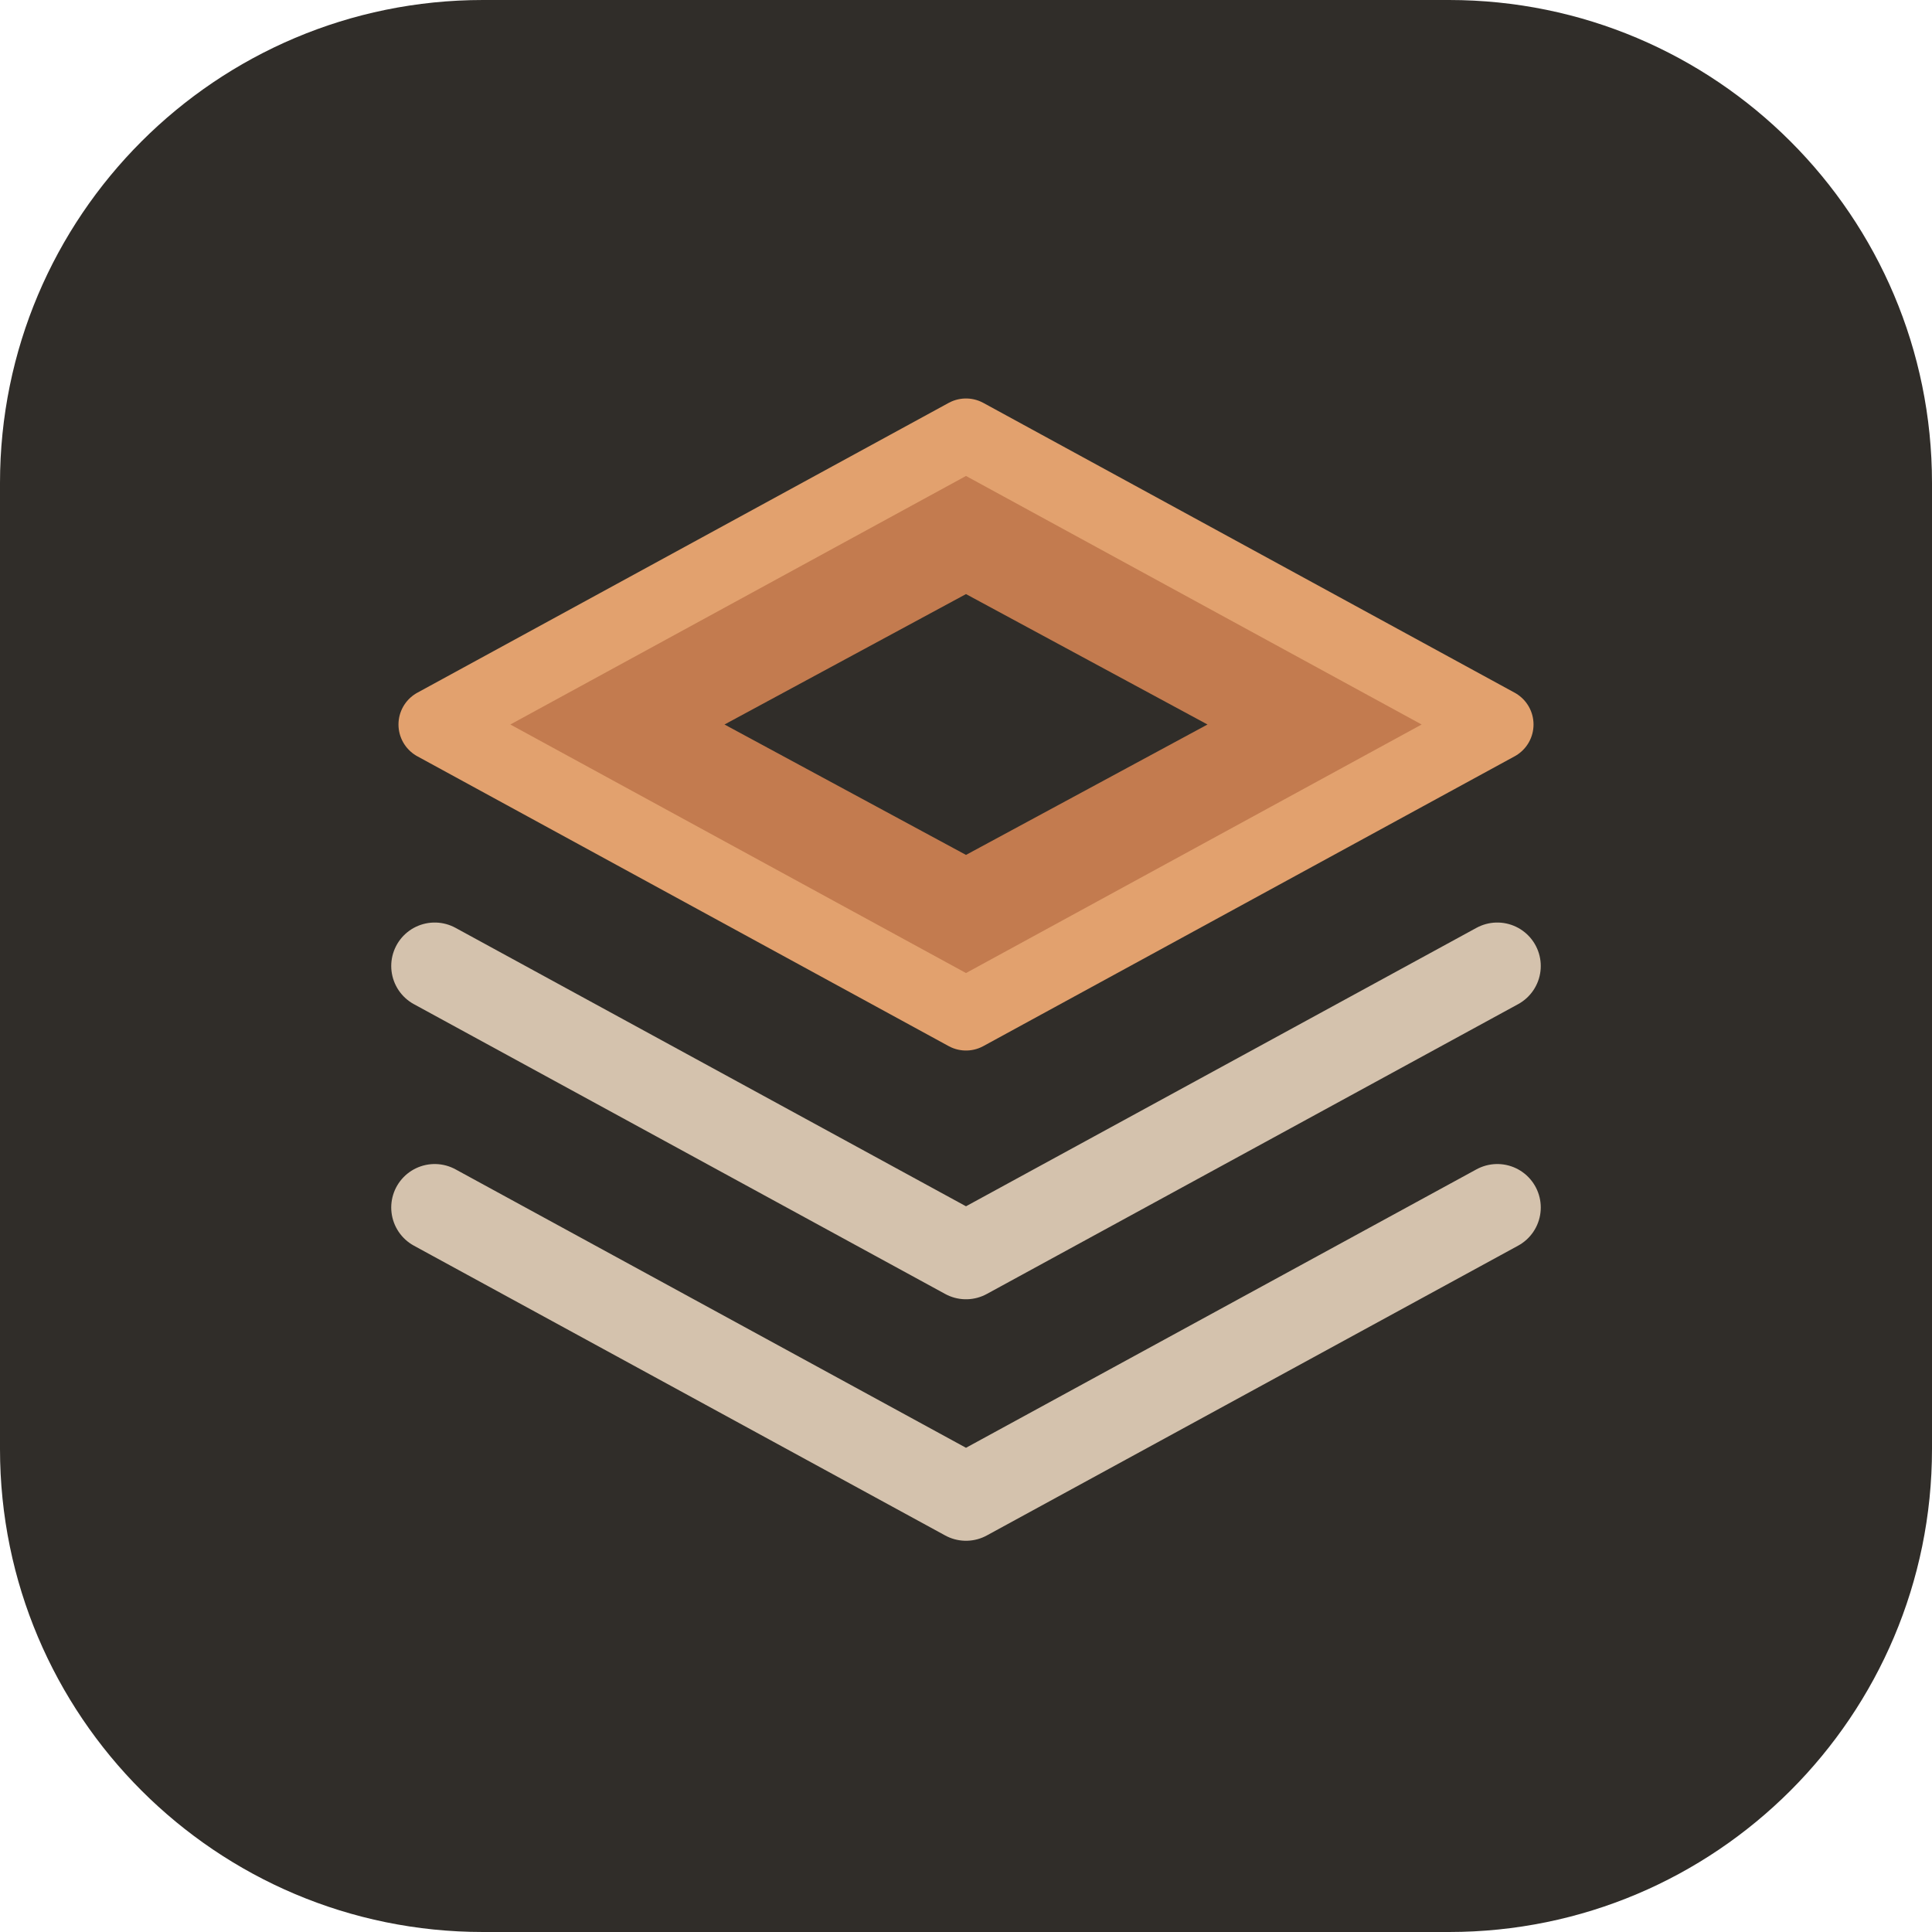
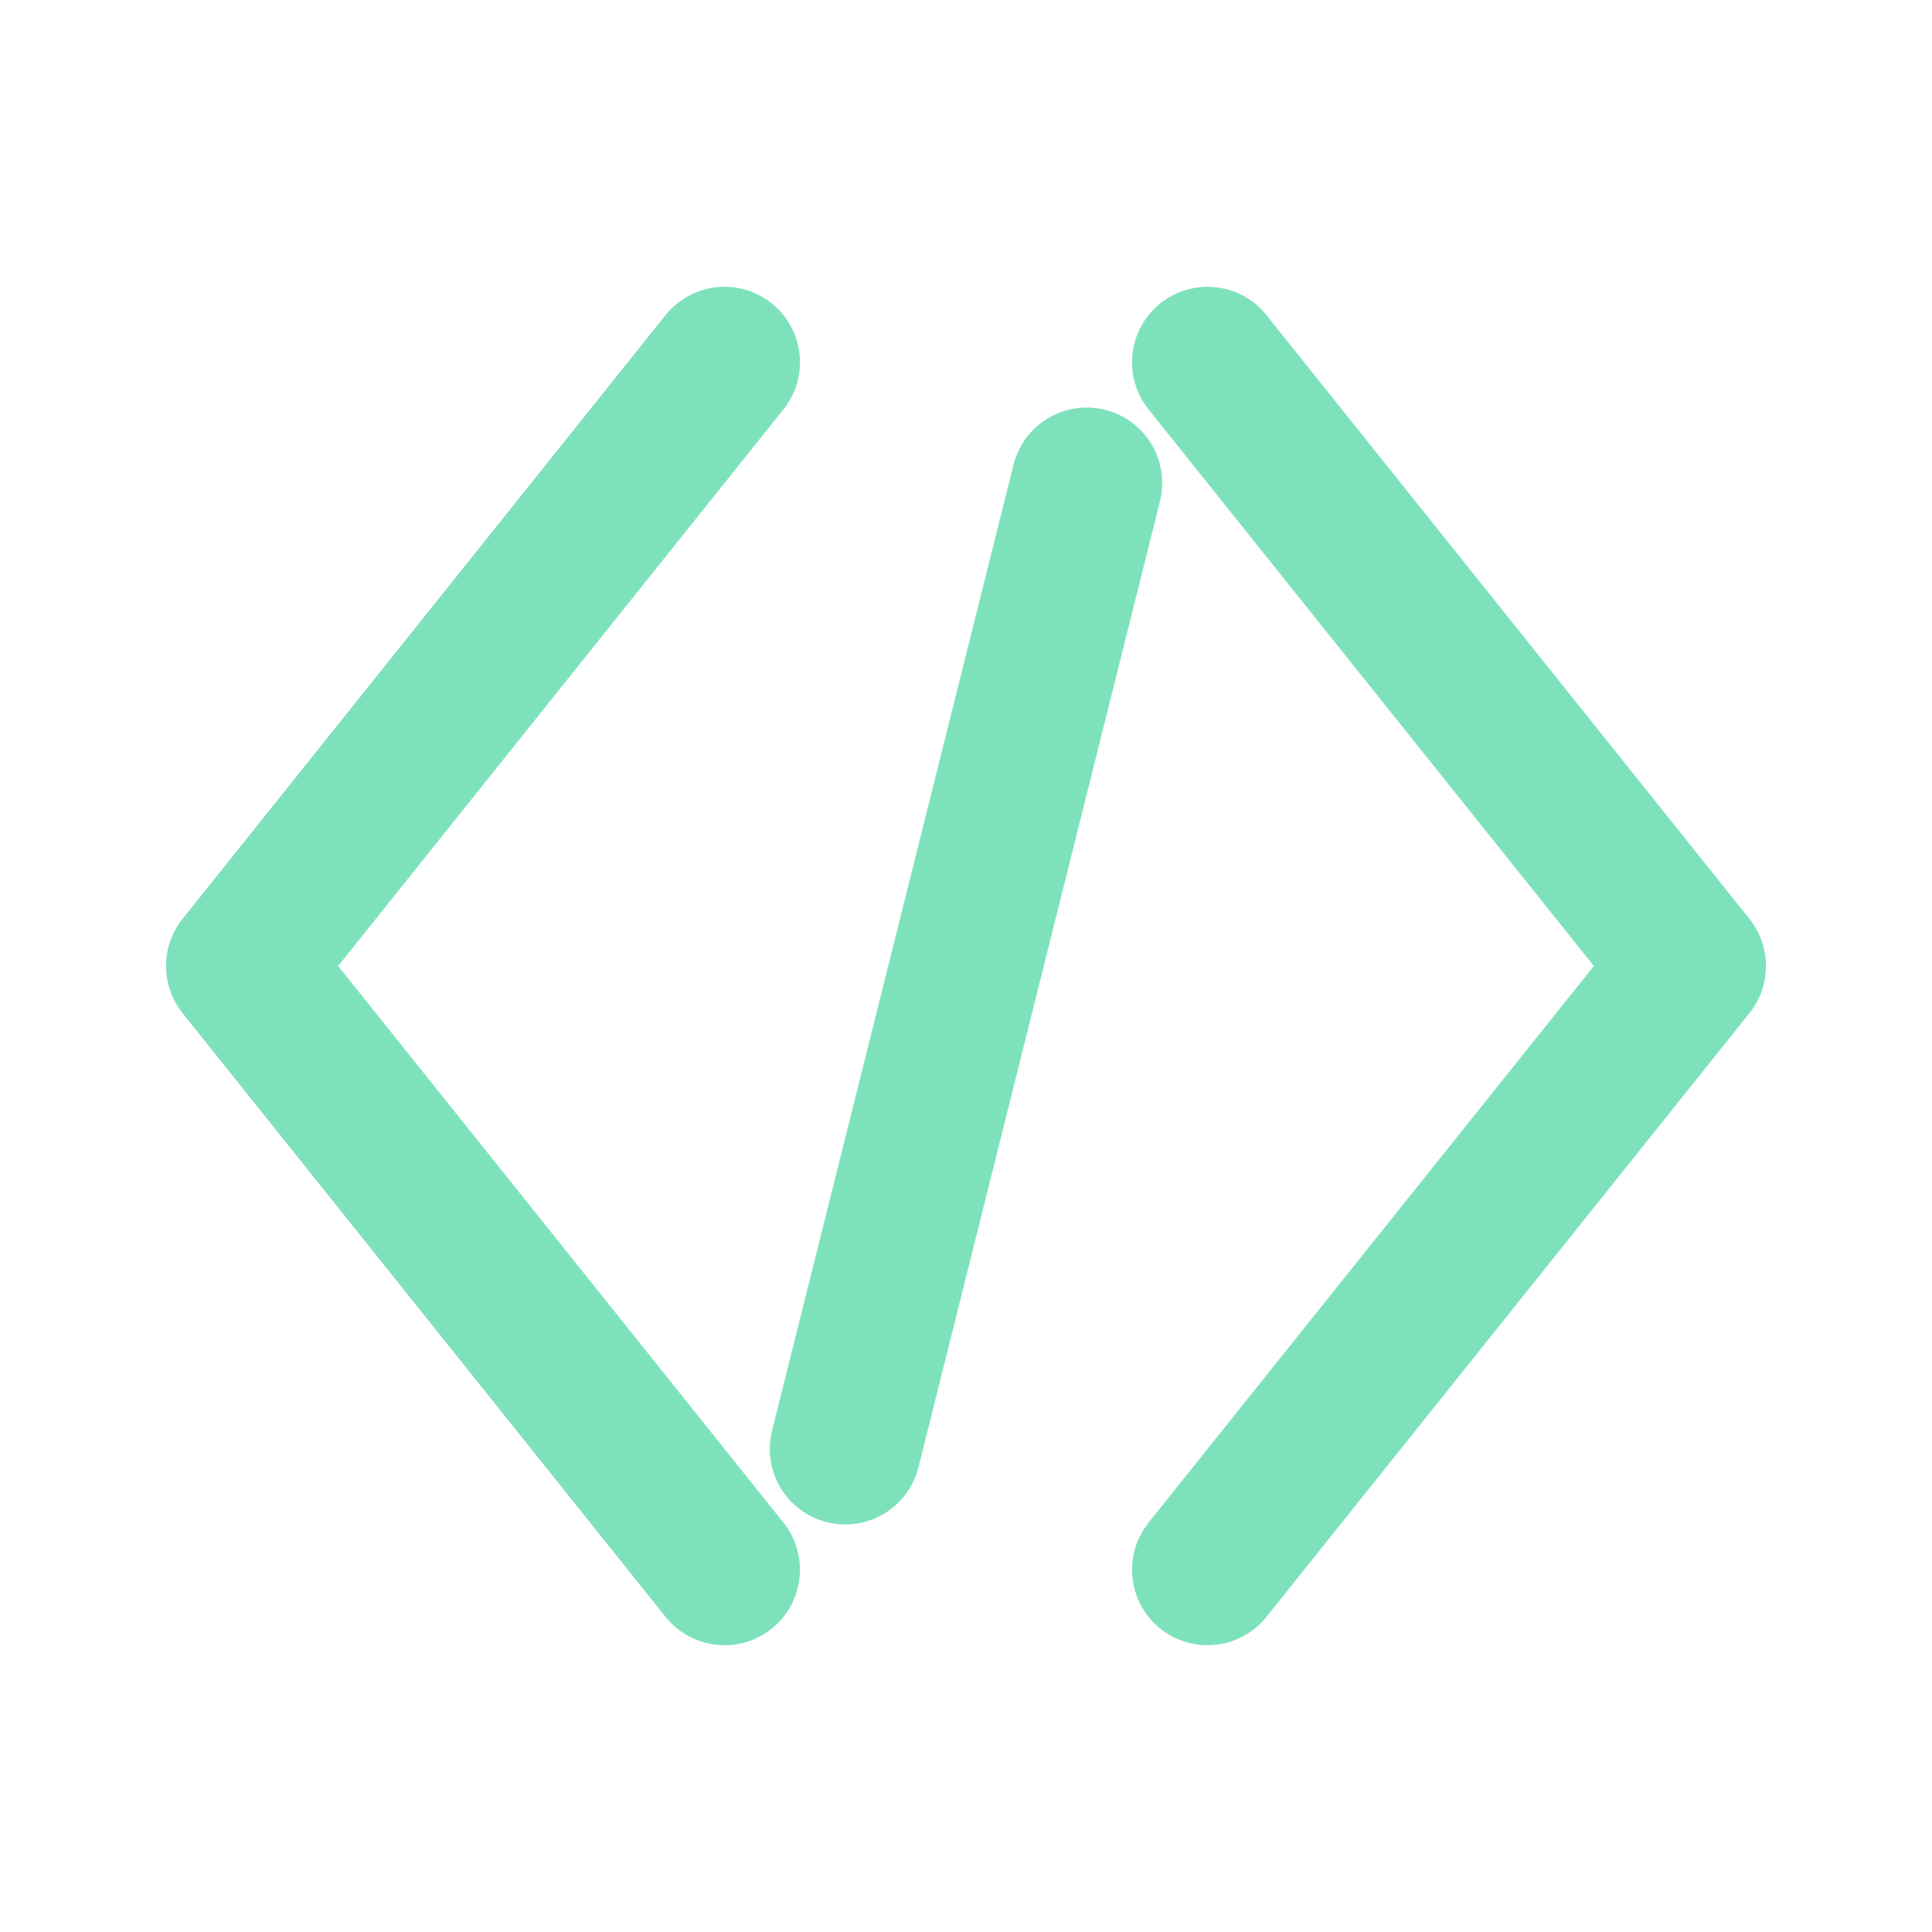
- <svg xmlns="http://www.w3.org/2000/svg" viewBox="0 0 40 40">
-   <rect width="40" height="40" rx="10" fill="#302d29" />
-   <path d="m9 25 11 6 11-6M9 20l11 6 11-6" fill="none" stroke="#d4c2ad" stroke-width="1.8" stroke-linecap="round" stroke-linejoin="round" />
-   <path d="m9 15 11-6 11 6-11 6Z" fill="#c37b4f" stroke="#e2a16e" stroke-width="1.5" stroke-linejoin="round" />
-   <path d="m15 15 5-2.7 5 2.7-5 2.7Z" fill="#302d29" />
+ <svg xmlns="http://www.w3.org/2000/svg" viewBox="0 0 32 32" fill="none">
+   <path d="m12 6-8 10 8 10M20 6l8 10-8 10M18 8l-4 16" stroke="#7de2bc" stroke-width="2.5" stroke-linecap="round" stroke-linejoin="round" />
</svg>
